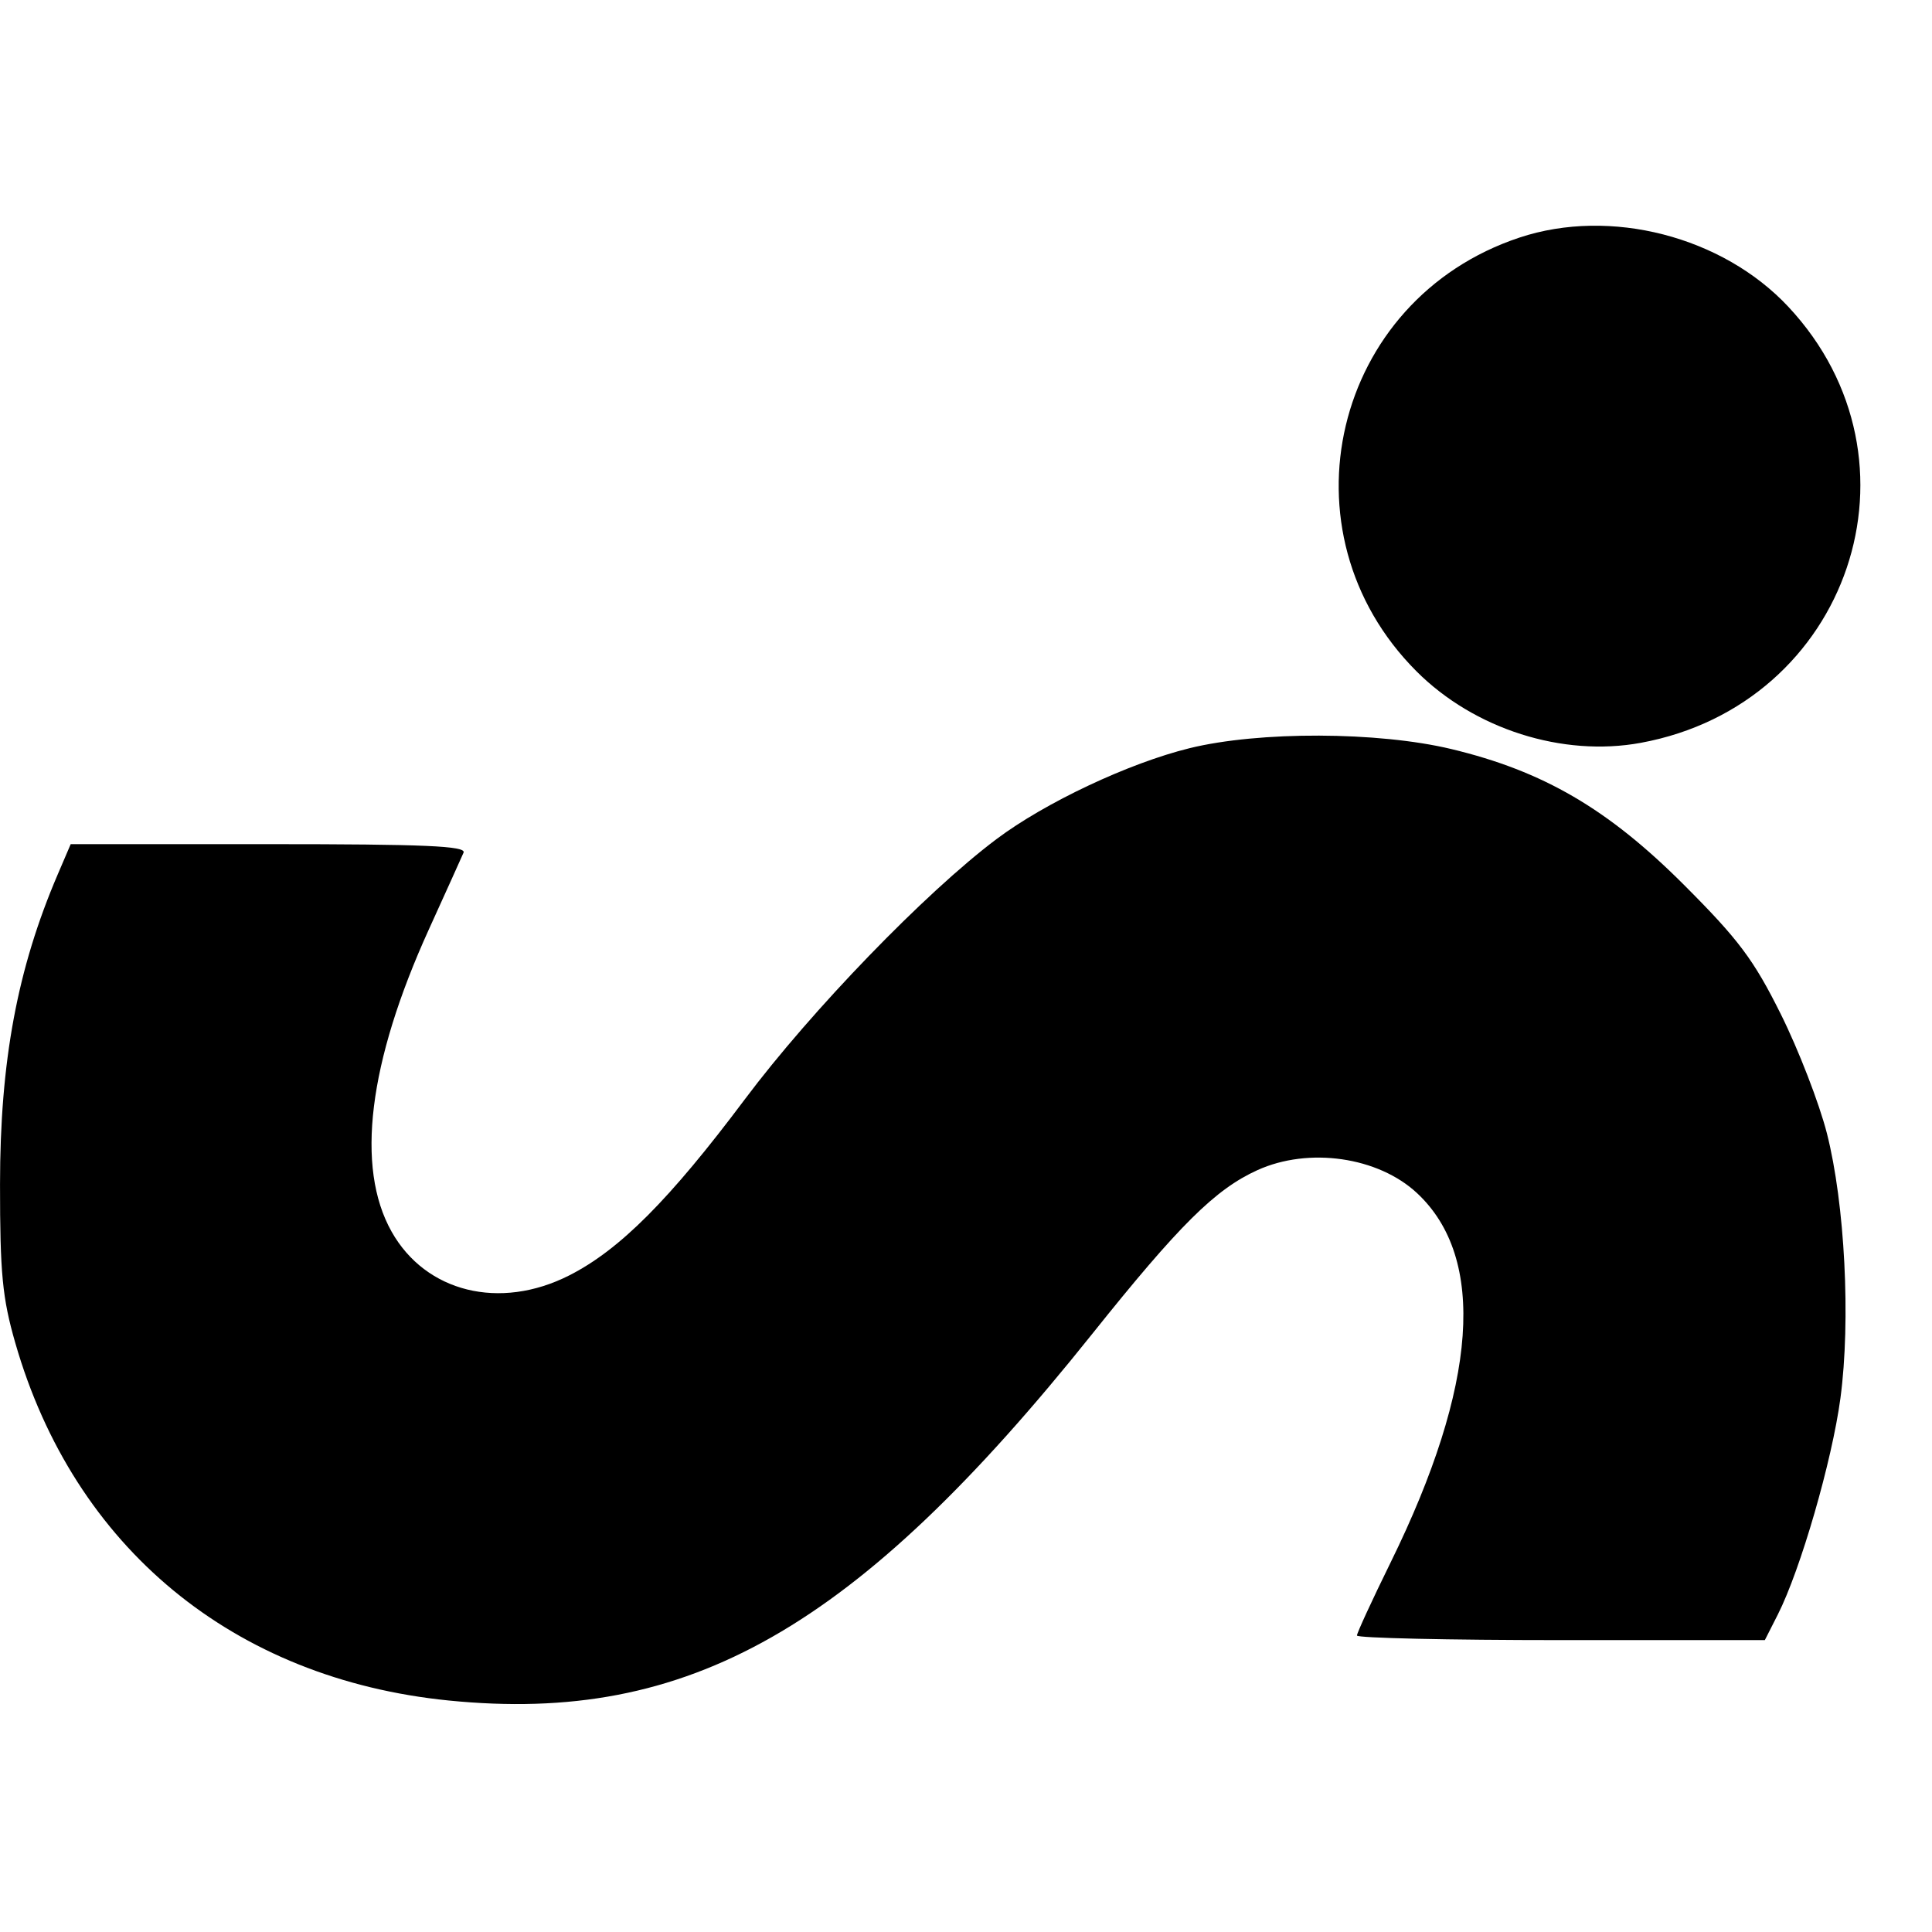
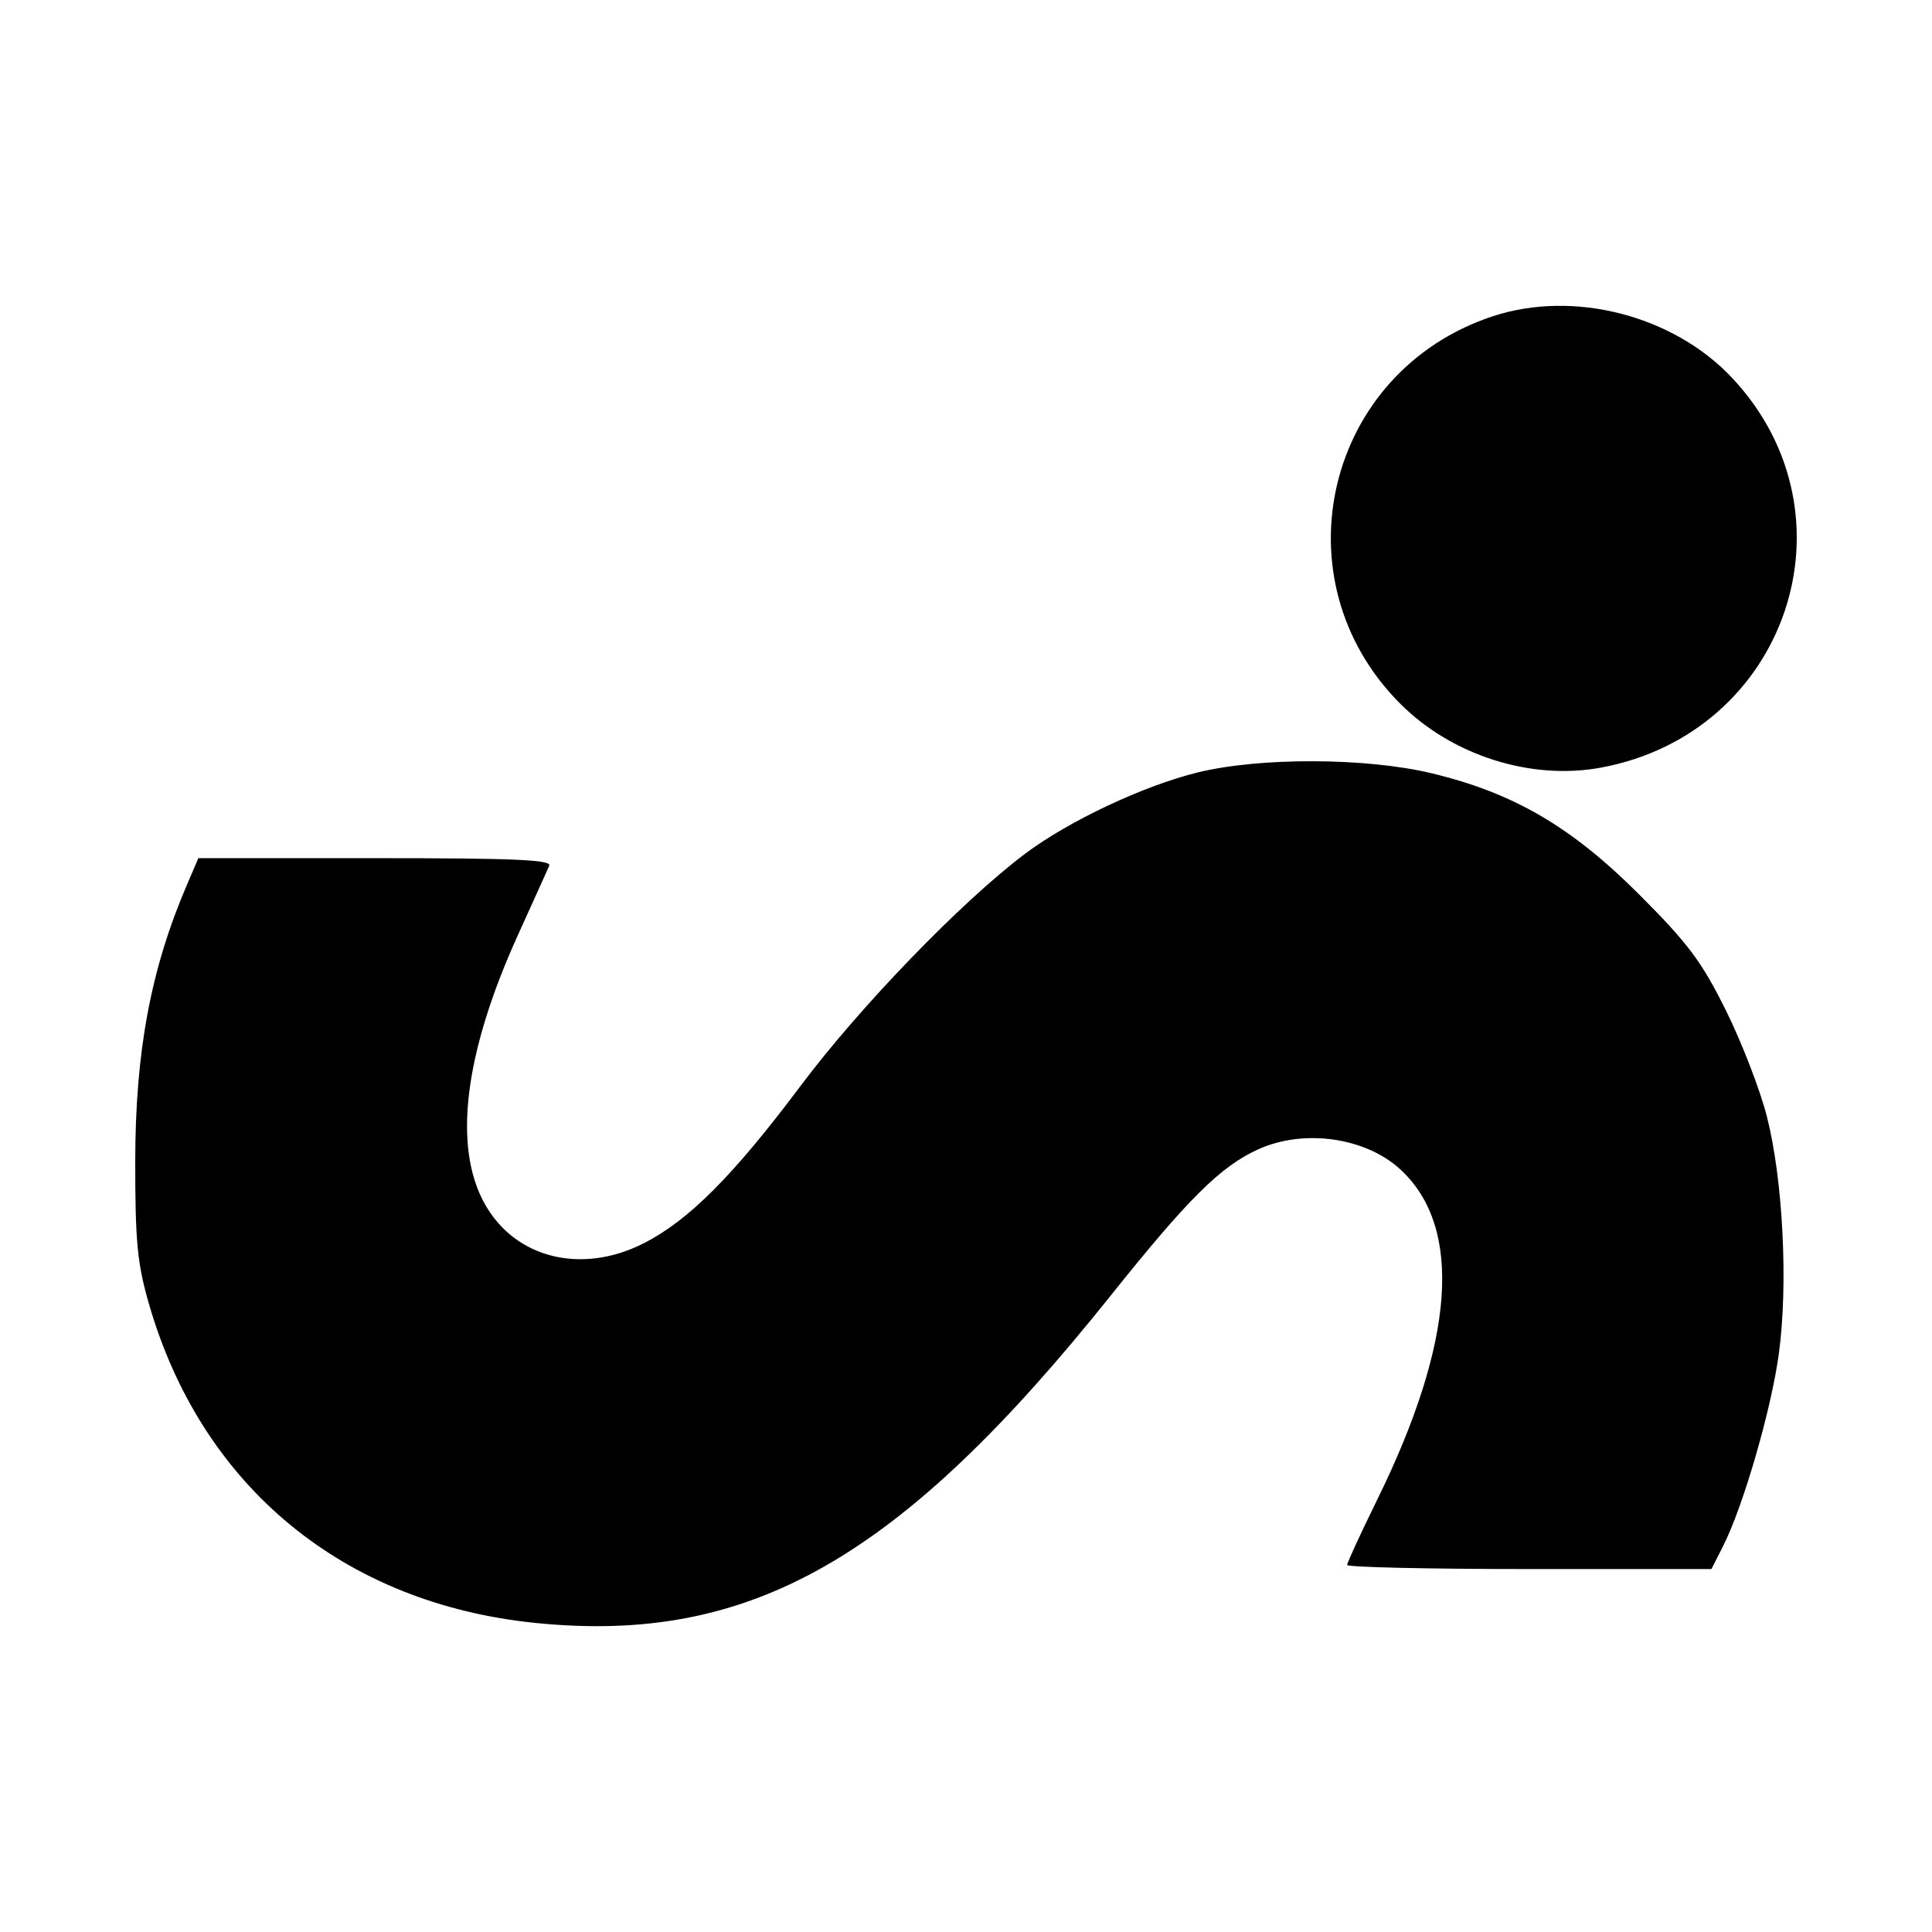
- <svg xmlns="http://www.w3.org/2000/svg" height="512" viewBox="2.474 28.186 307.556 241.509" width="512">
+ <svg xmlns="http://www.w3.org/2000/svg" height="512" viewBox="-21.627 -23.416 344.359 344.359" width="512">
  <path d="m244.379 32.976c-29.758 9.869-38.556 46.904-16.404 69.062 9.184 9.186 23.252 13.668 35.704 11.375 33.215-6.121 46.351-44.965 23.477-69.42-10.487-11.211-28.332-15.807-42.777-11.017m-52.542 81.292c-9.66 2.375-22.984 8.651-30.747 14.484-11.287 8.479-29.419 27.228-40.04 41.402-11.995 16.01-19.943 23.98-27.97 28.047-11.043 5.595-22.841 2.685-28.27-6.977-5.757-10.239-3.7-26.909 5.931-48.099 2.719-5.981 5.205-11.484 5.526-12.229.458-1.065-6.14-1.353-30.979-1.353h-31.559l-2.065 4.817c-6.438 15.022-9.181 29.744-9.186 49.331-.004 14.177.372 18.101 2.427 25.244 9.371 32.592 34.71 53.496 69.005 56.932 38.225 3.828 64.863-11.349 102.432-58.355 13.861-17.345 19.593-23.028 26.294-26.071 8.176-3.713 19.221-2.124 25.419 3.656 11.098 10.352 9.651 30.601-4.203 58.784-2.951 6.001-5.365 11.241-5.365 11.641s14.611.729 32.467.729h32.467l2.061-4.062c3.619-7.133 8.639-24.483 9.973-34.462 1.655-12.39.707-30.935-2.158-42.158-1.216-4.766-4.514-13.294-7.329-18.952-4.33-8.701-6.713-11.882-15.453-20.623-12.062-12.064-22.381-18.085-37-21.589-11.666-2.797-30.611-2.859-41.678-.137" fill-rule="evenodd" />
</svg>
